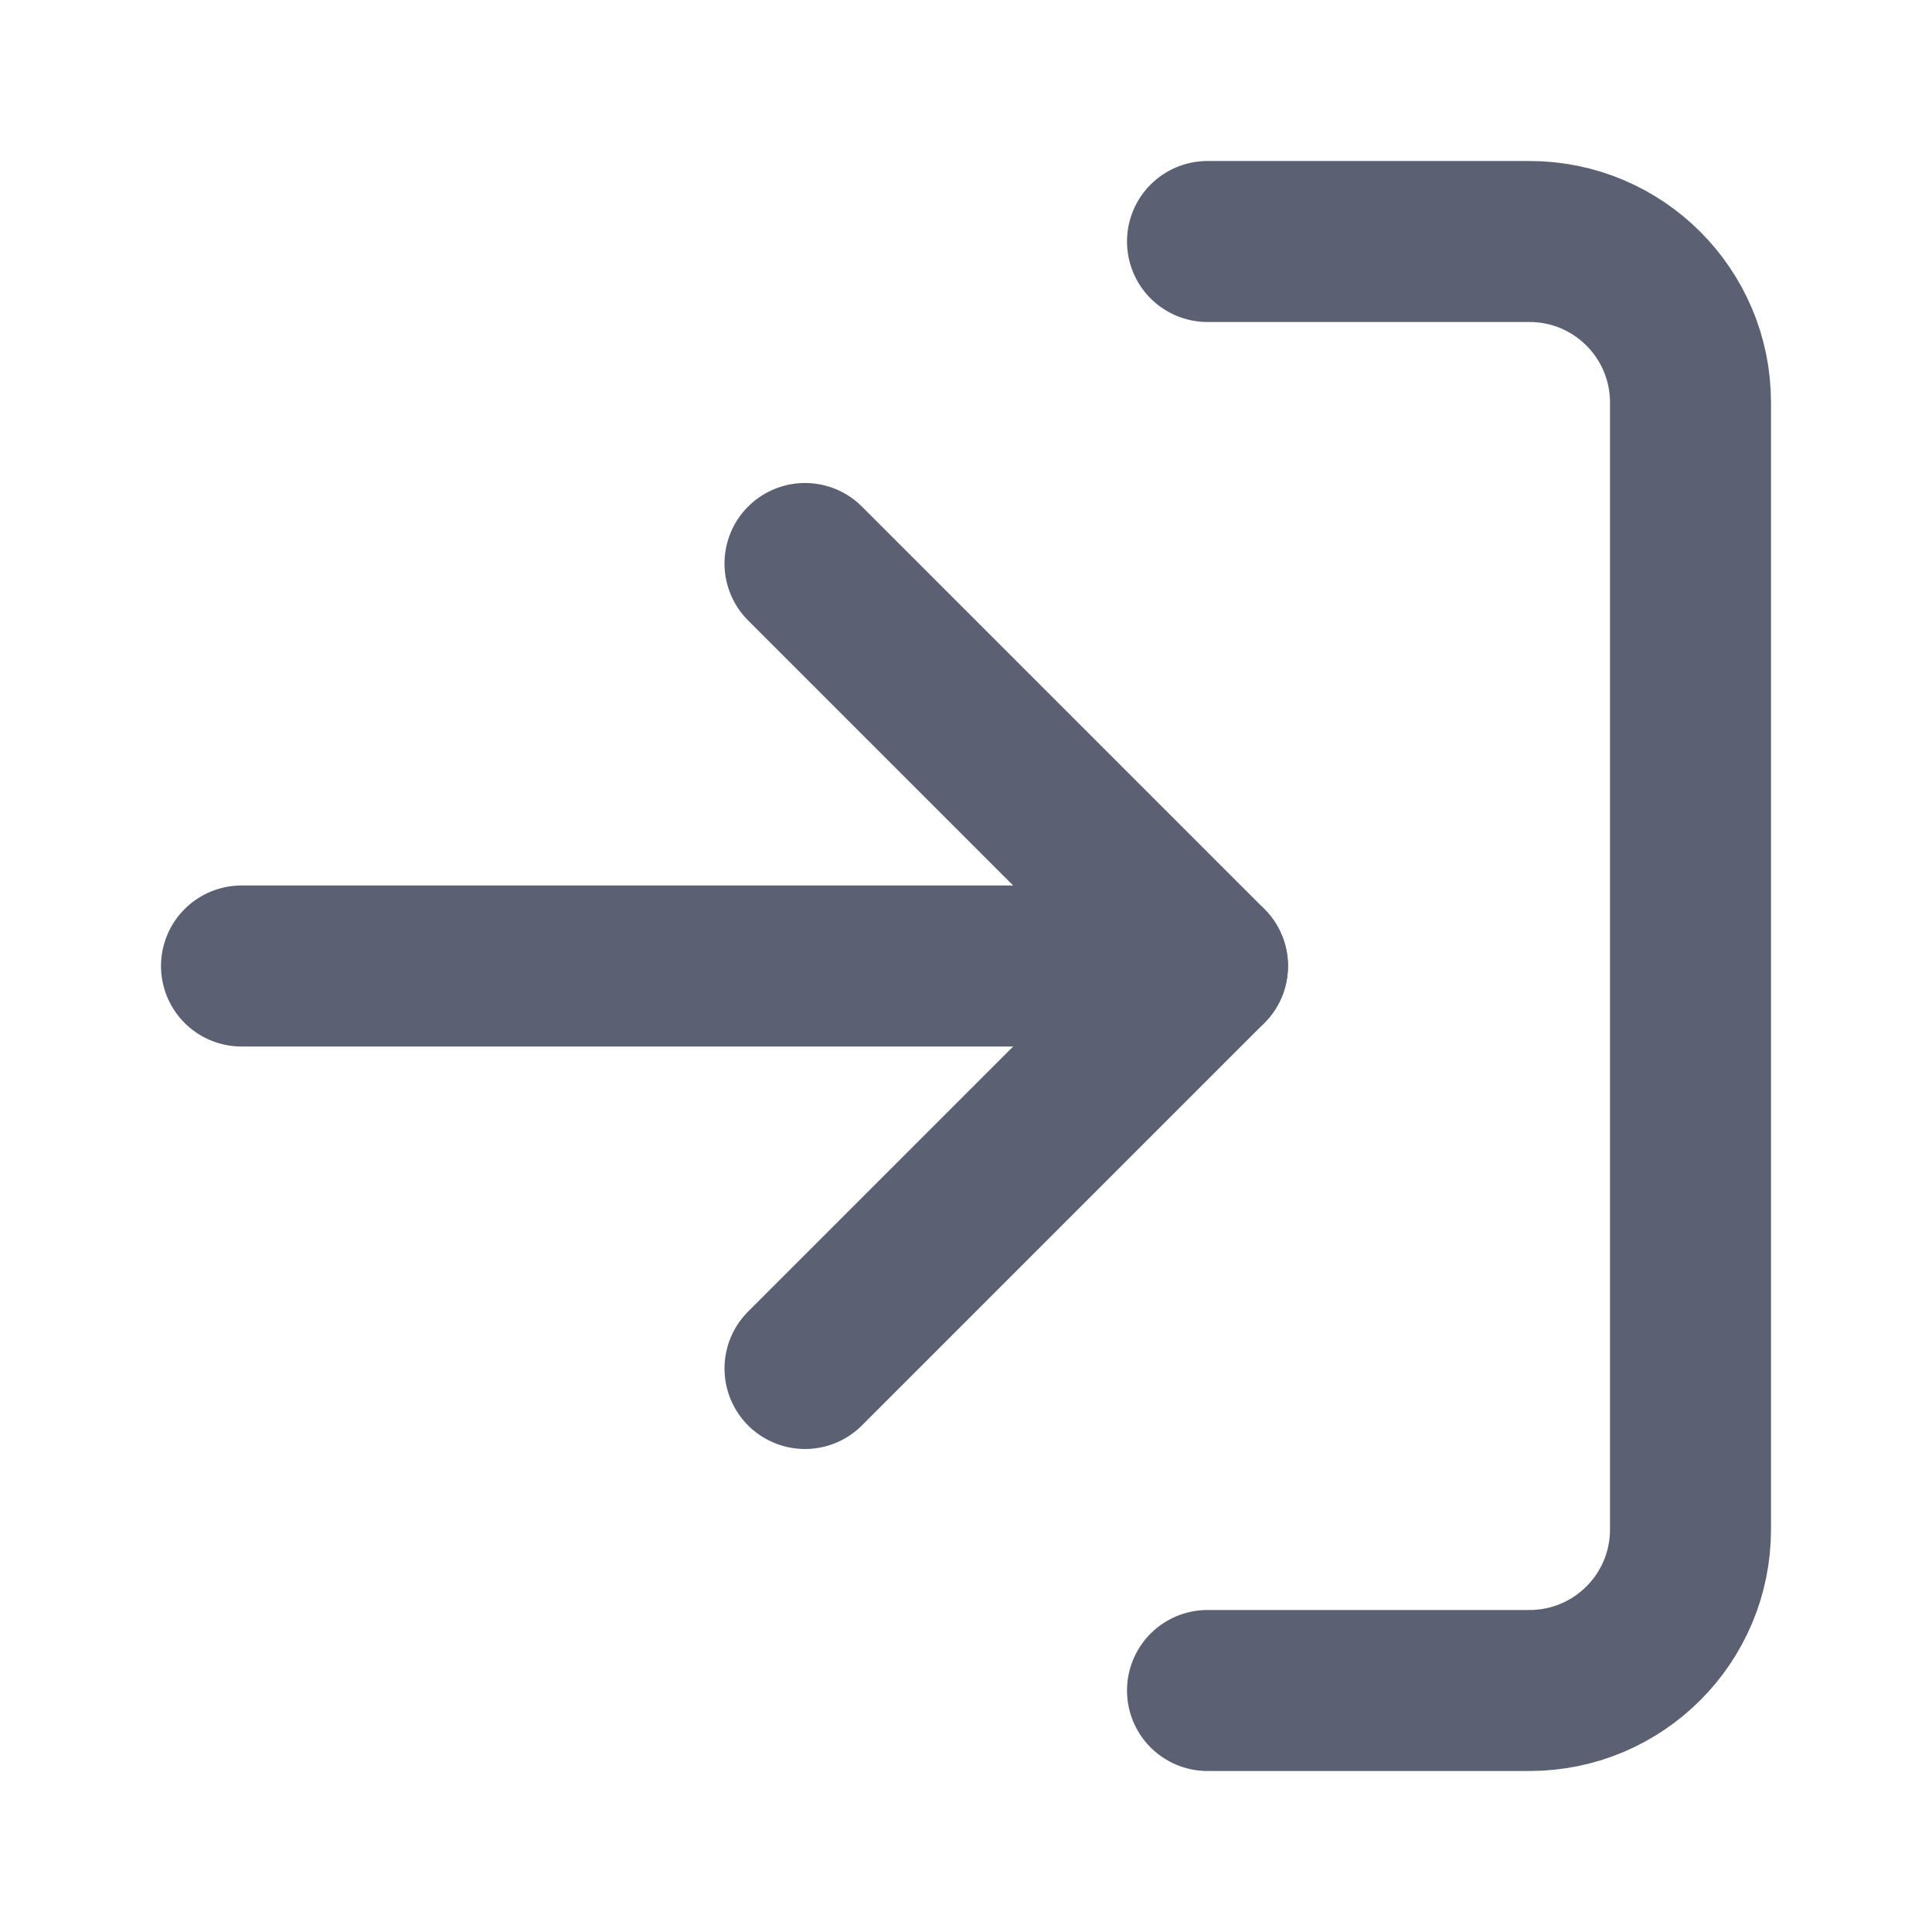
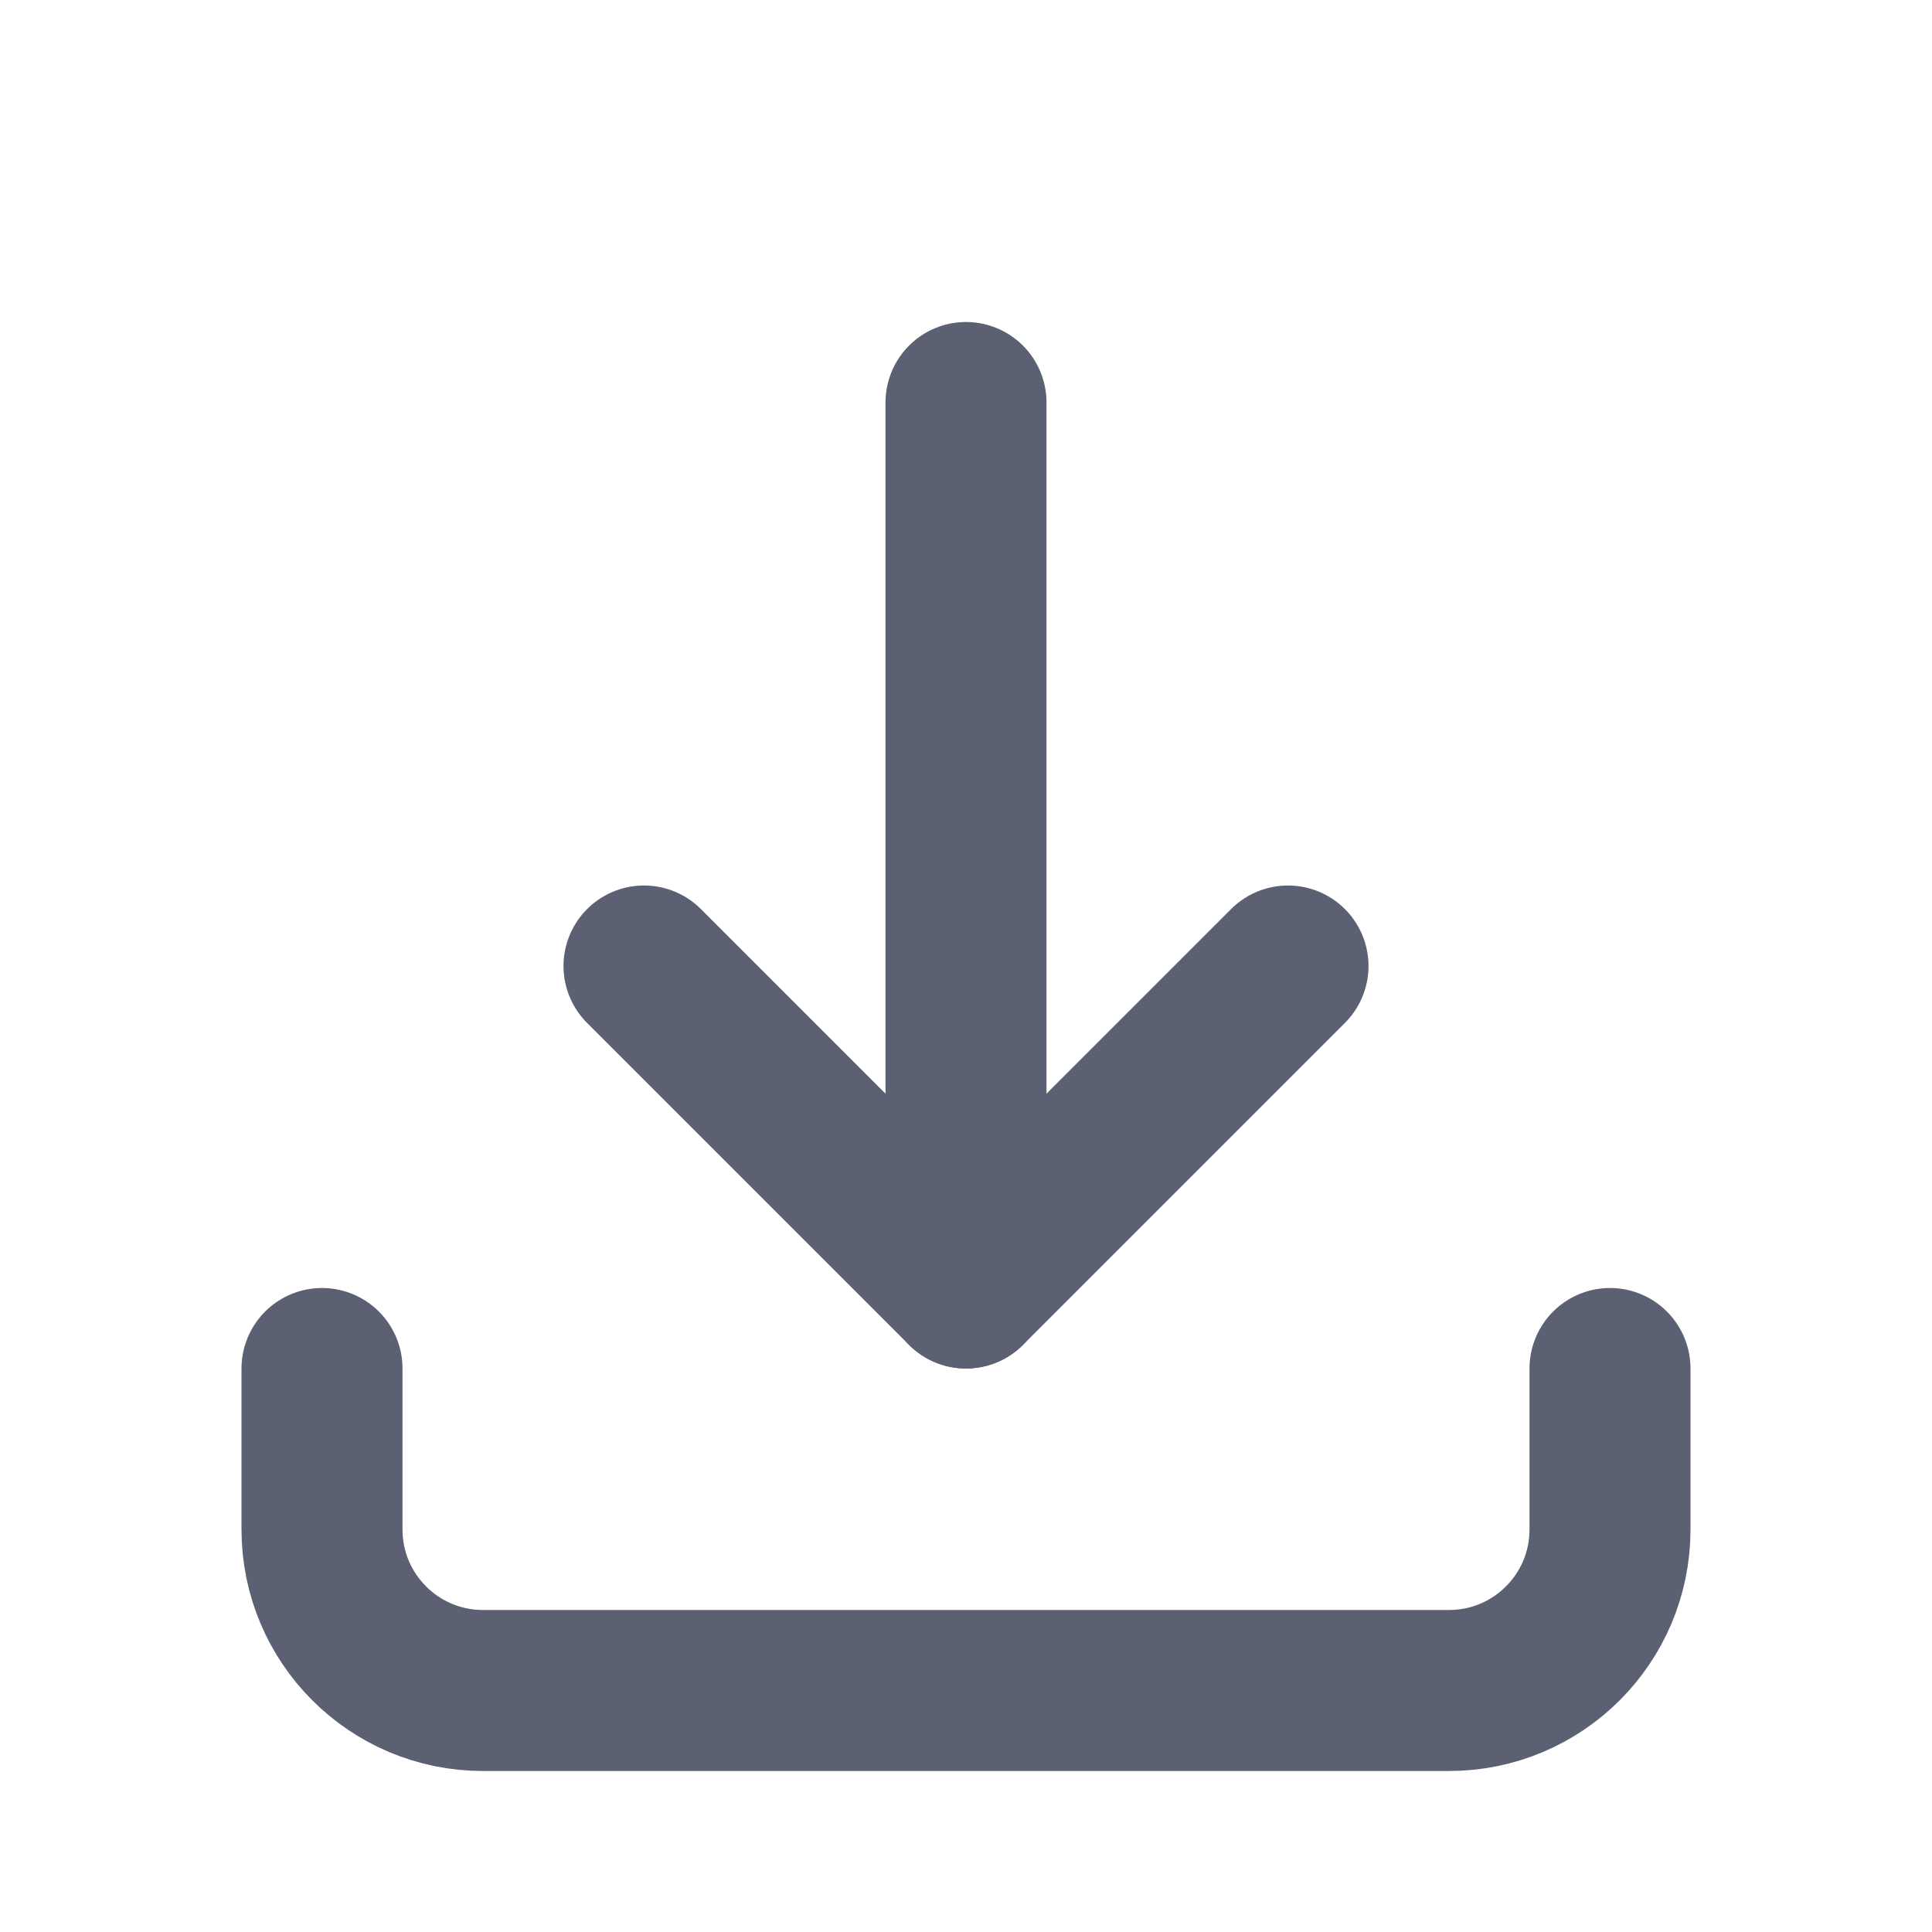
<svg xmlns="http://www.w3.org/2000/svg" viewBox="0 0 24 24" fill="none" stroke="#5b6172" stroke-width="2" stroke-linecap="round" stroke-linejoin="round">
-   <path d="M15 3h4a2 2 0 0 1 2 2v14a2 2 0 0 1-2 2h-4" />
-   <polyline points="10 17 15 12 10 7" />
-   <line x1="15" y1="12" x2="3" y2="12" />
+   <path d="M4 17v2a2 2 0 0 0 2 2h12a2 2 0 0 0 2-2v-2" />
+   <polyline points="8 12 12 16 16 12" />
+   <line x1="12" y1="5" x2="12" y2="16" />
</svg>
